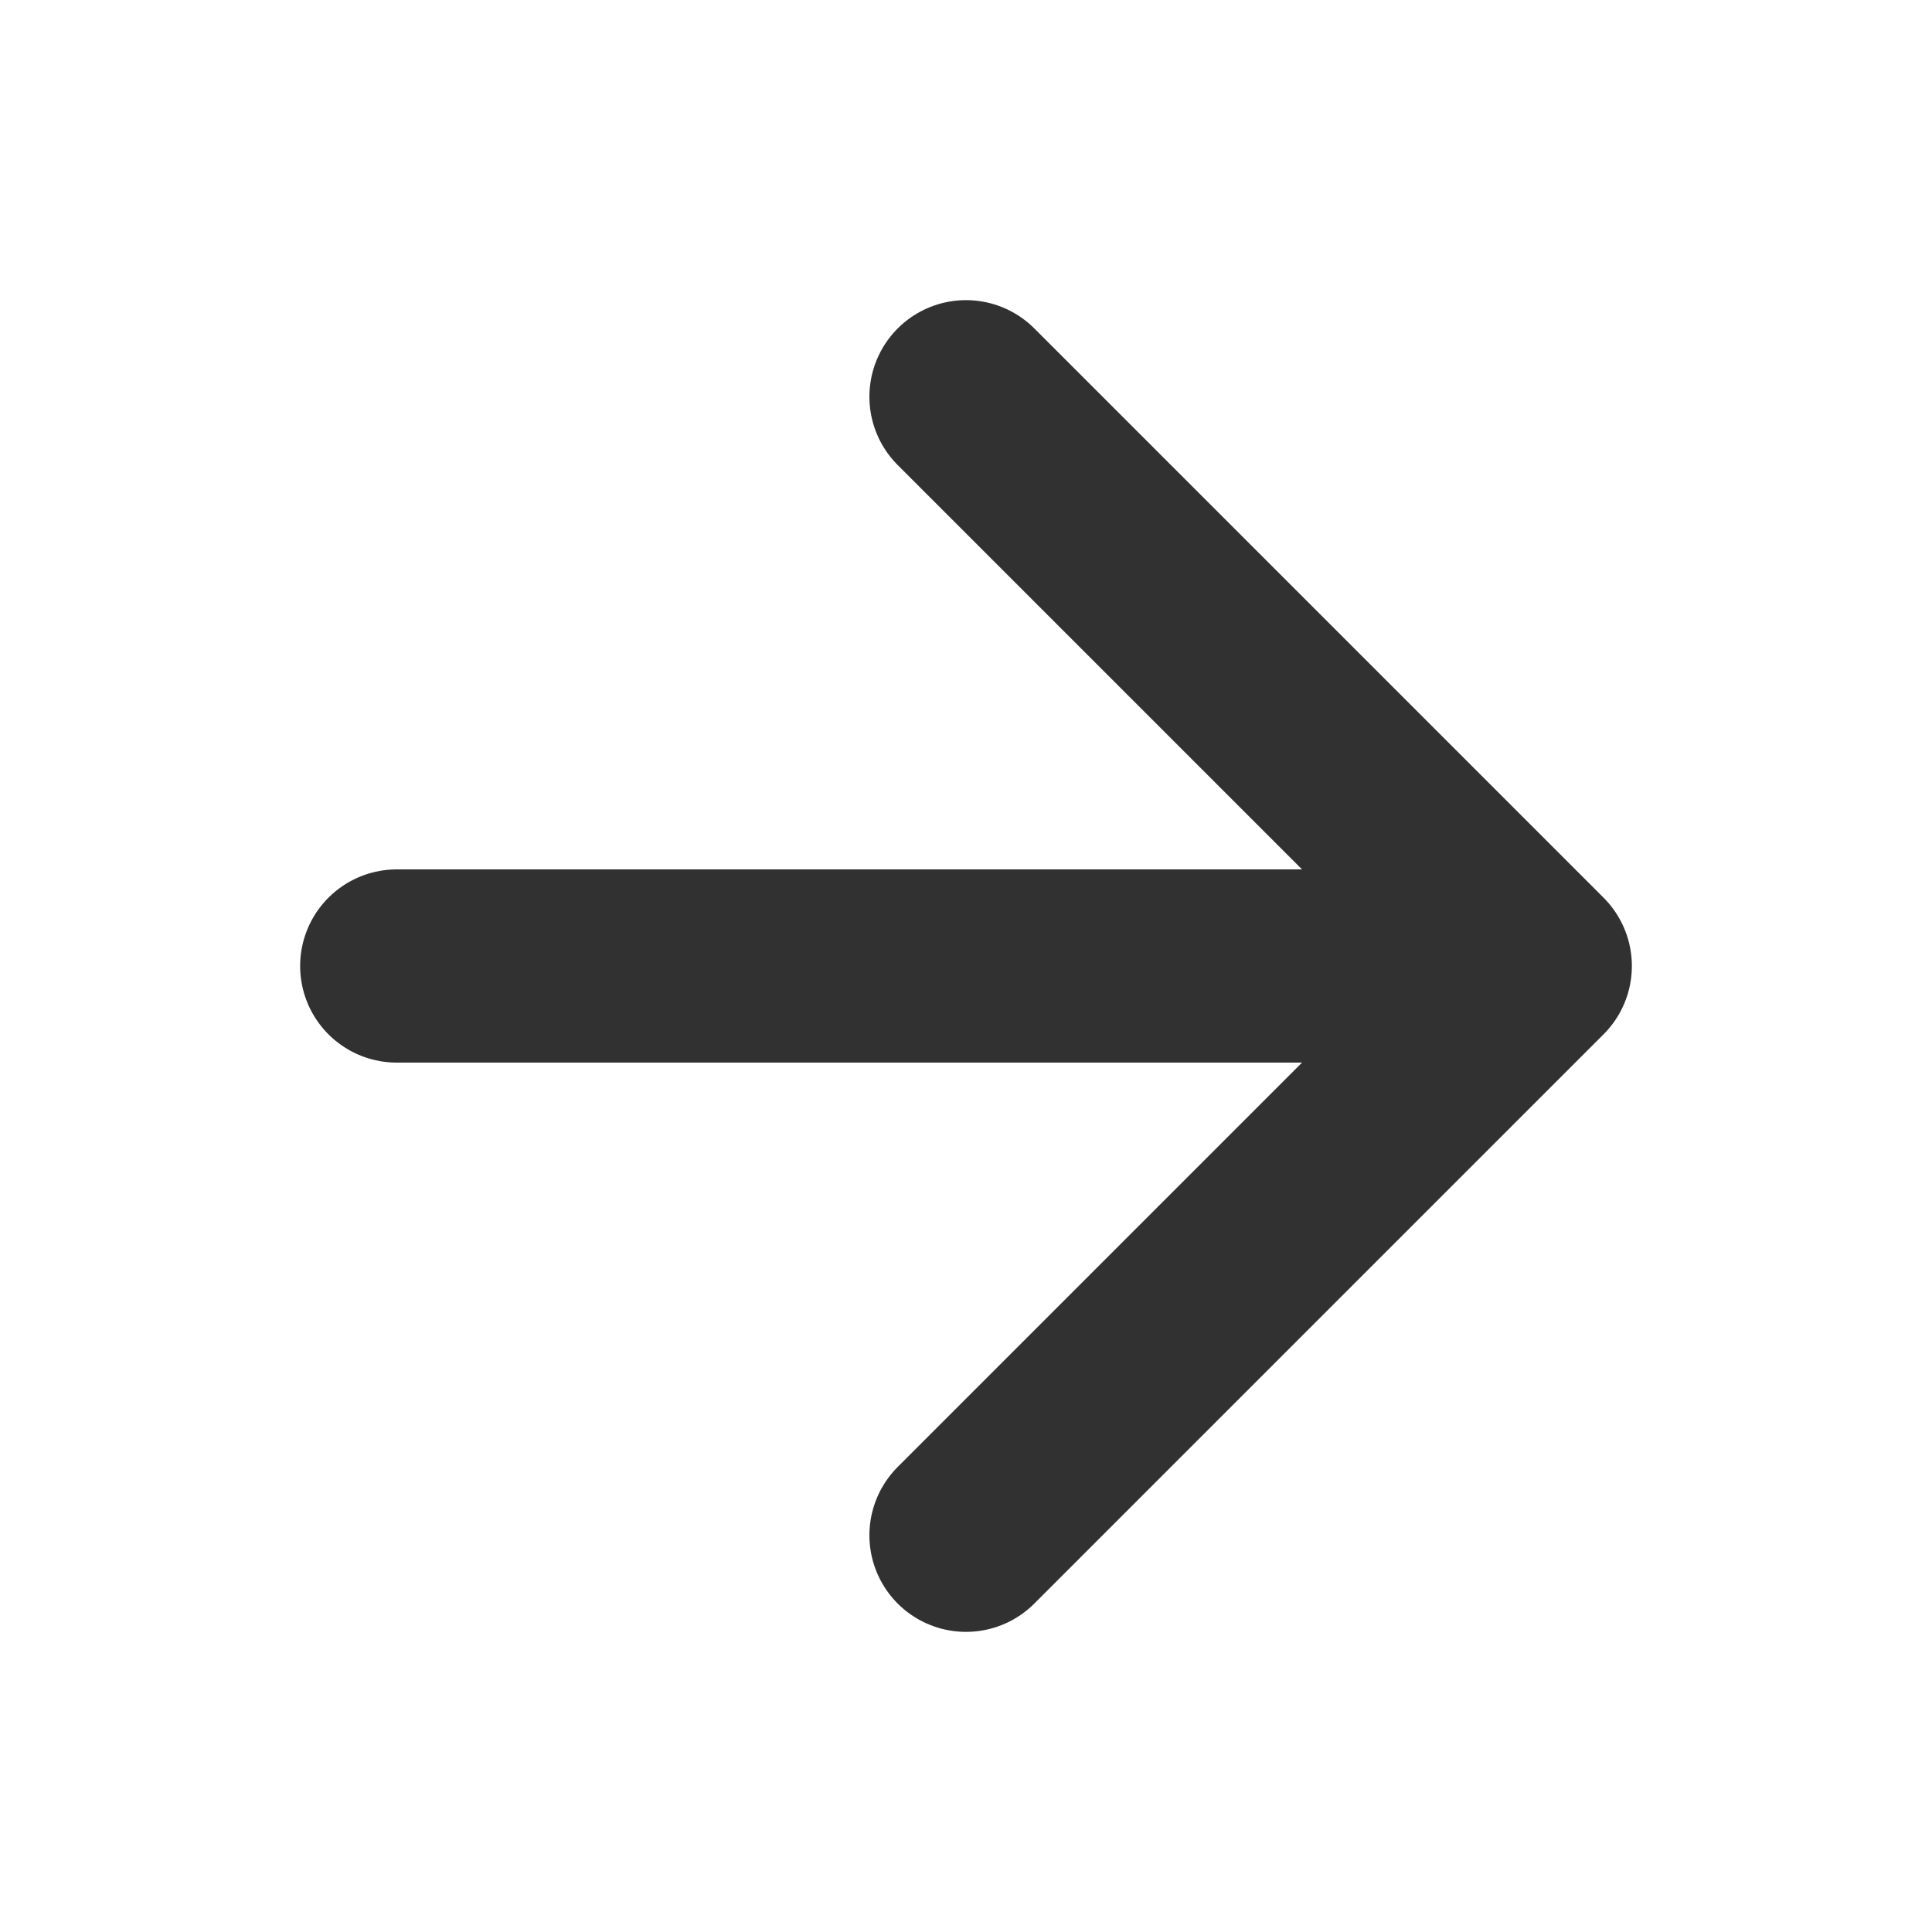
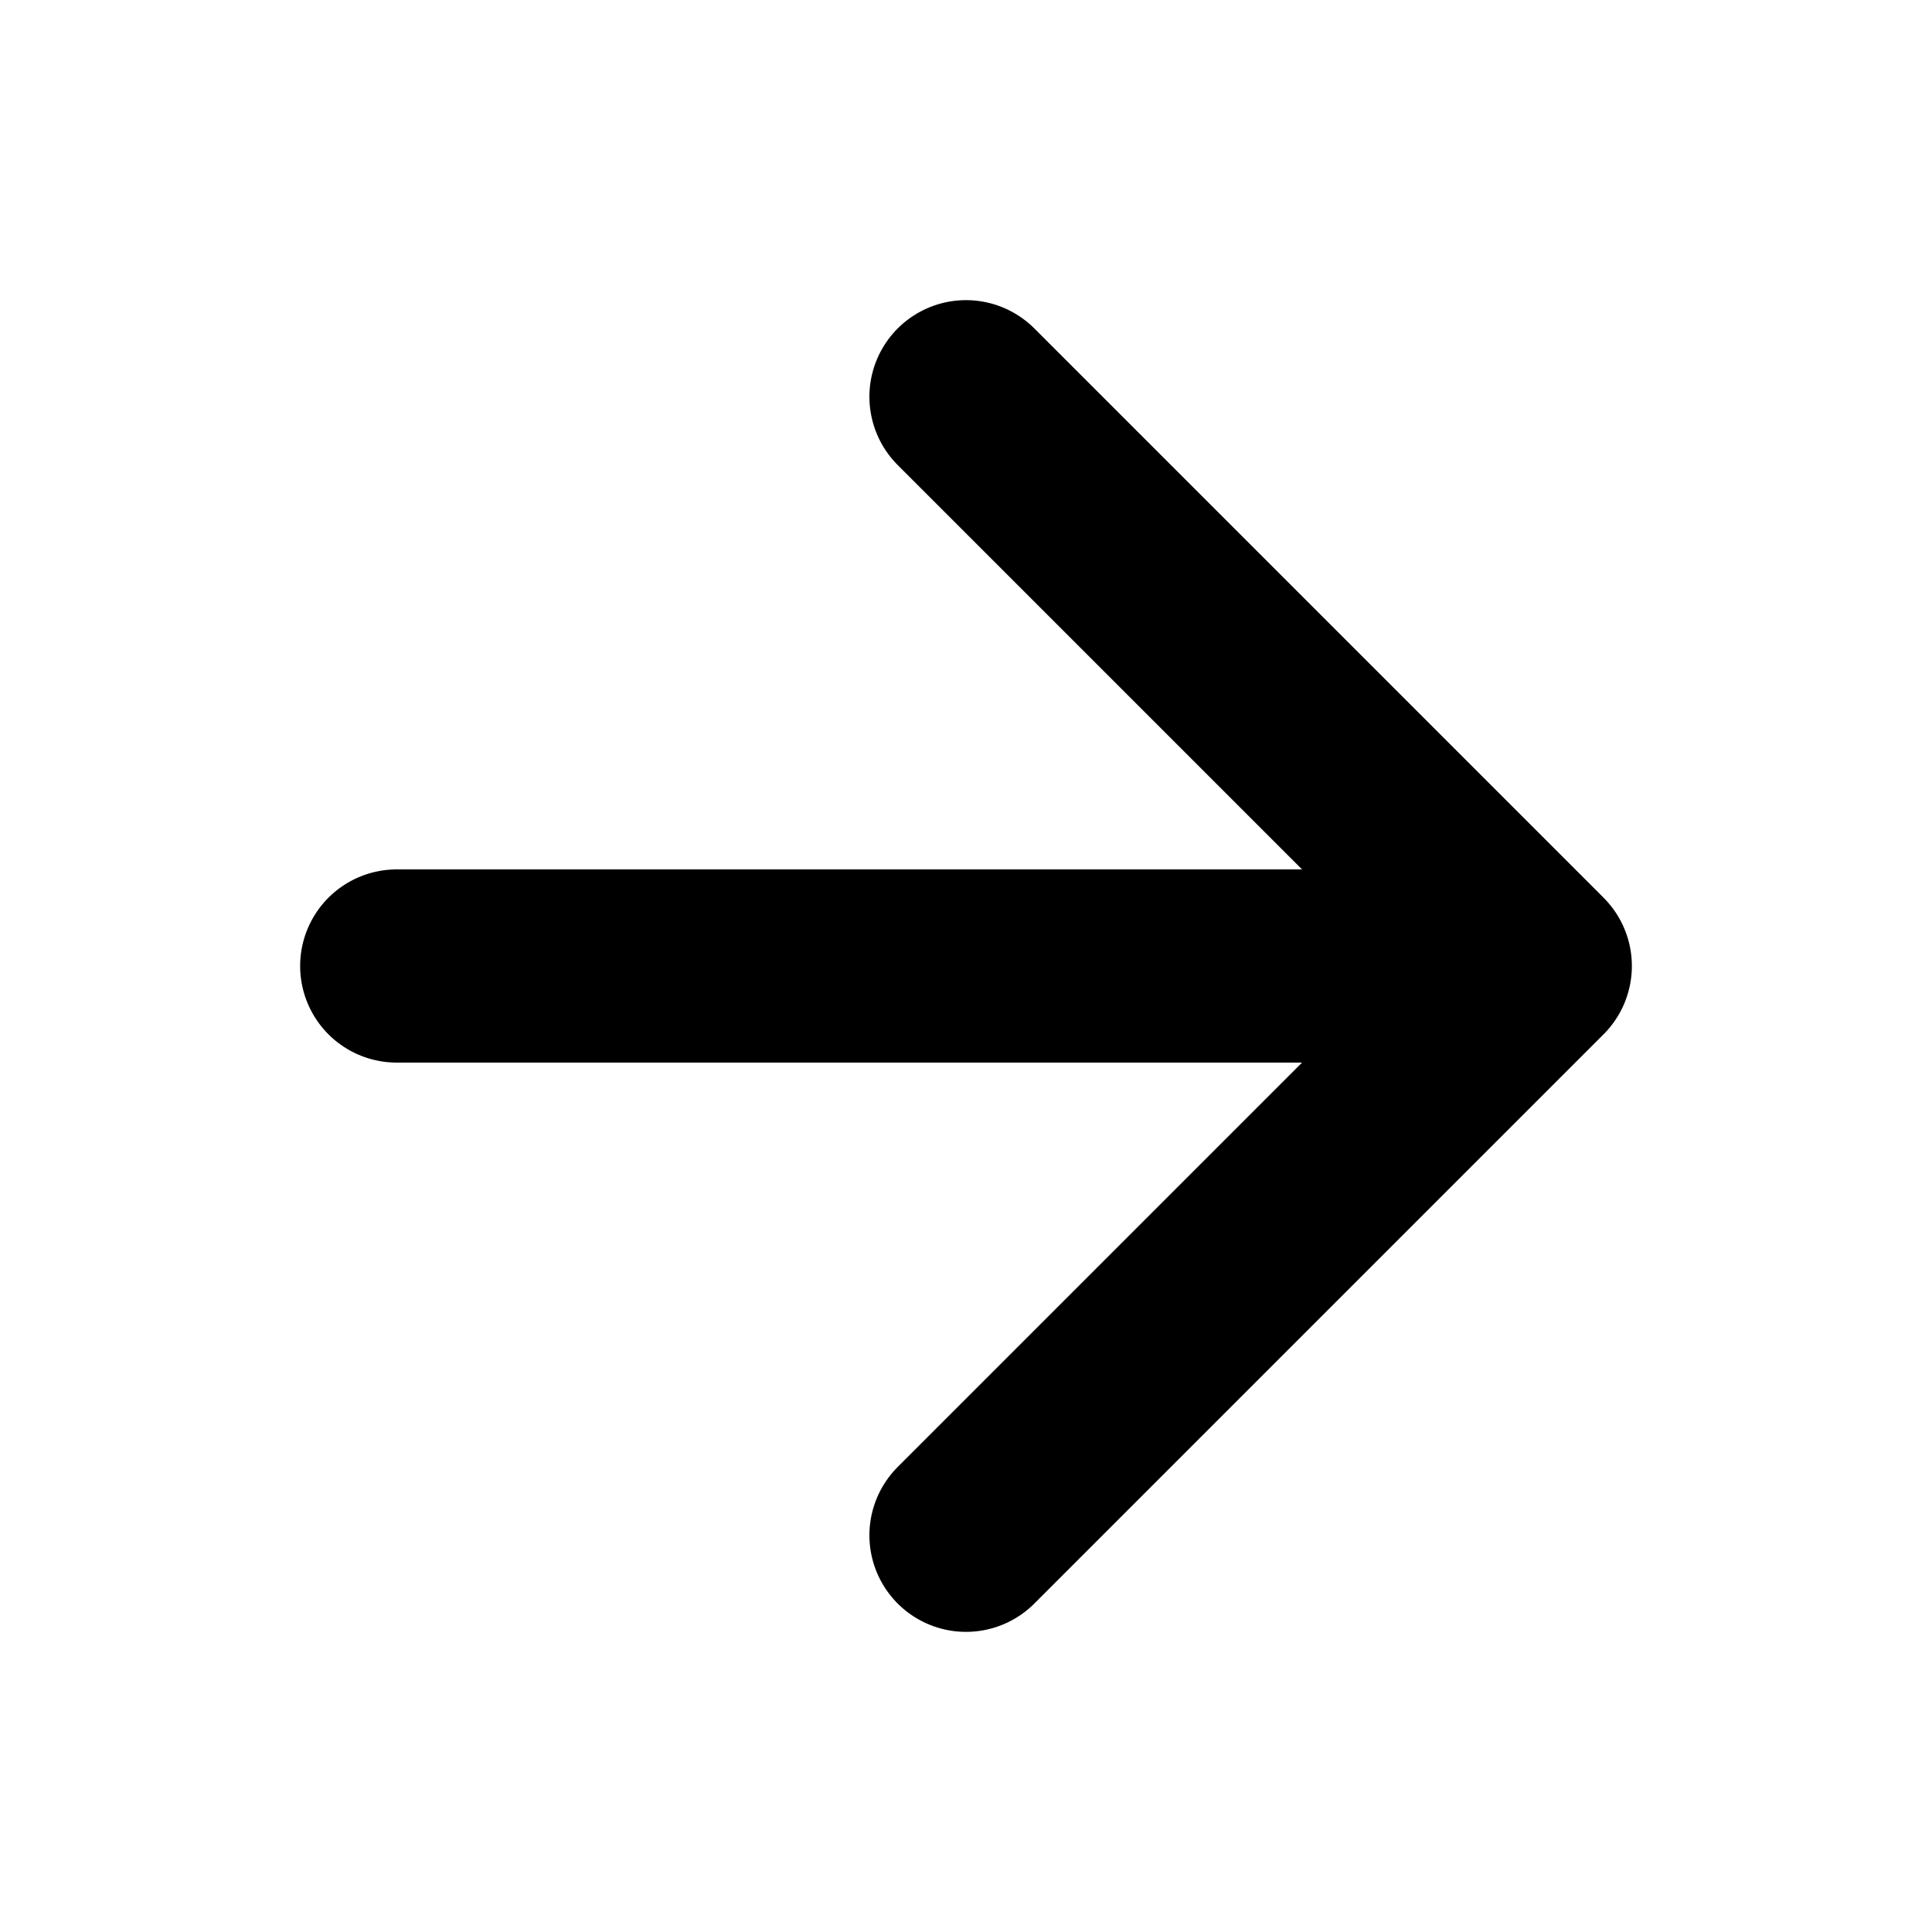
<svg xmlns="http://www.w3.org/2000/svg" width="20" height="20" viewBox="0 0 20 20" fill="none">
-   <path d="M10 4.107L15.893 10M15.893 10L10 15.893M15.893 10H4.107" stroke="#313131" stroke-width="2" stroke-linecap="round" stroke-linejoin="round" />
+   <path d="M10 4.107L15.893 10M15.893 10L10 15.893M15.893 10H4.107" stroke="currentColor" stroke-width="2" stroke-linecap="round" stroke-linejoin="round" />
</svg>
